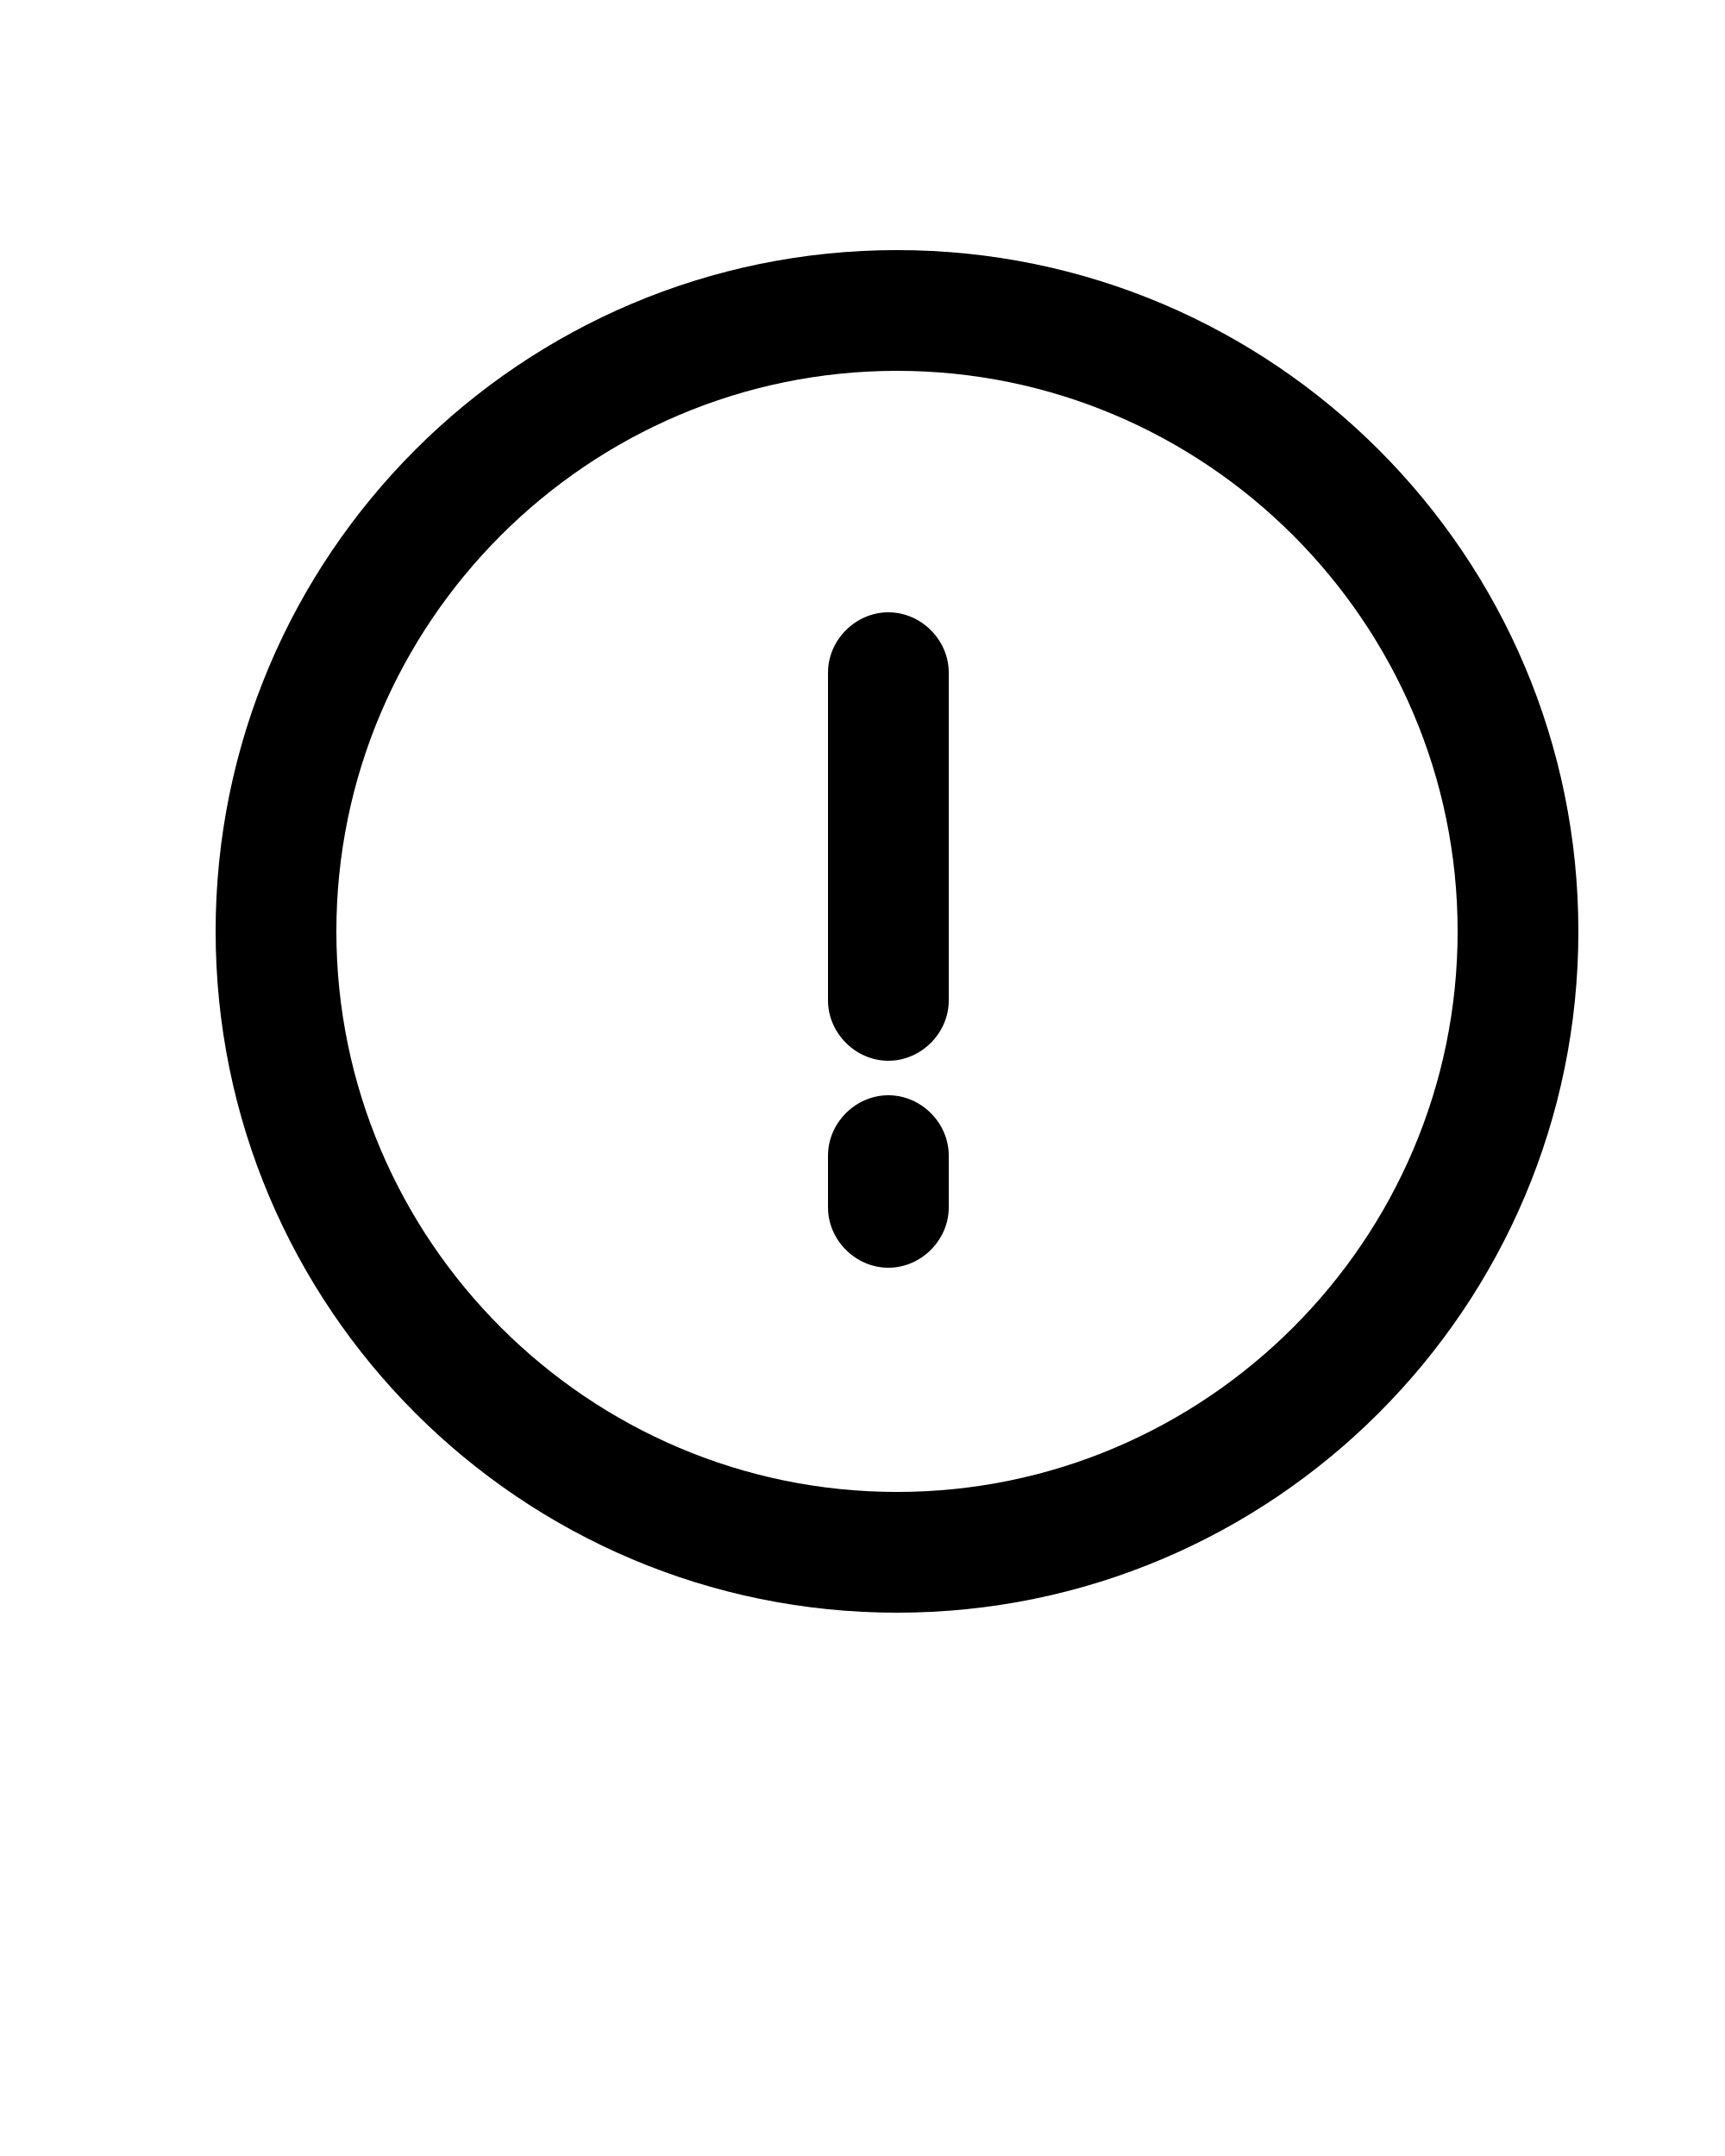
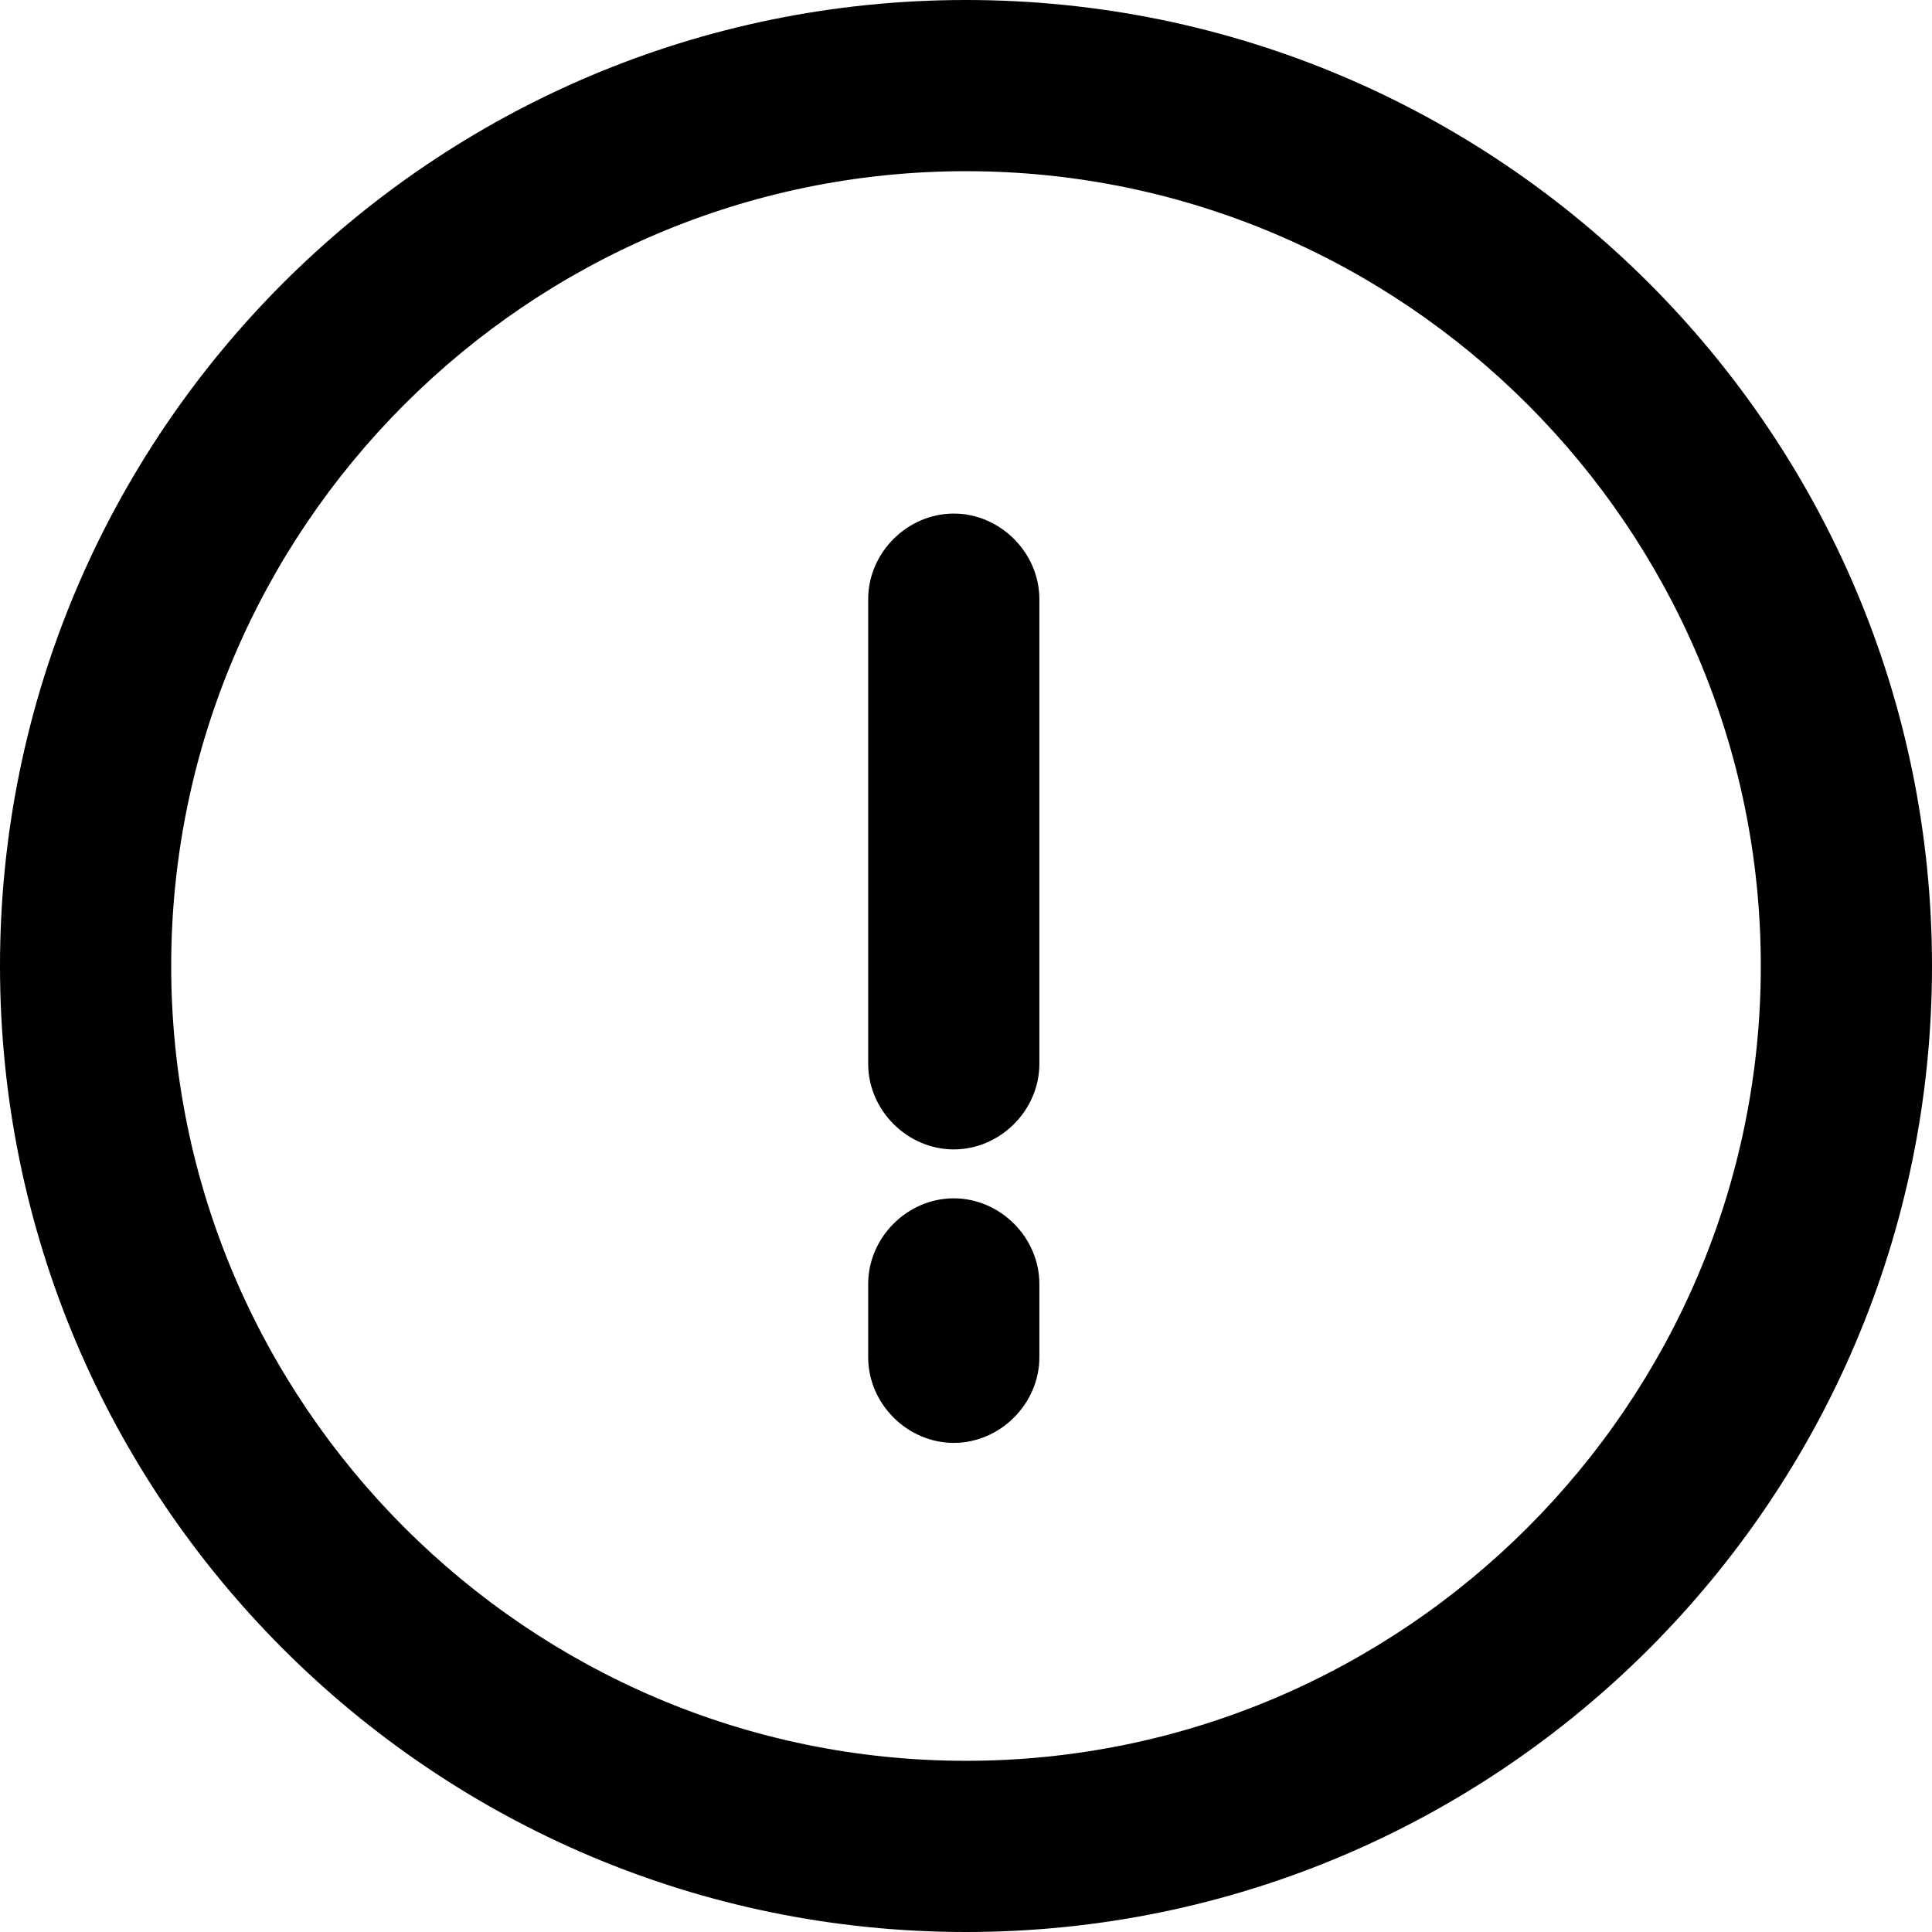
- <svg xmlns="http://www.w3.org/2000/svg" version="1.1" id="Layer_1" x="0px" y="0px" viewBox="-255 334 100 125" style="enable-background:new -255 334 100 125;" xml:space="preserve">
+ <svg xmlns="http://www.w3.org/2000/svg" version="1.1" x="0px" y="0px" width="79px" height="79px" viewBox="0 0 79 79" style="enable-background:new 0 0 79 79;" xml:space="preserve">
+   <defs>
+ </defs>
  <g>
-     <path d="M-203,427.5c21.8,0,39.5-17.7,39.5-39.5s-17.7-39.5-39.5-39.5s-39.5,17.7-39.5,39.5S-224.8,427.5-203,427.5z M-203,355.5   c17.9,0,32.5,14.6,32.5,32.5s-14.6,32.5-32.5,32.5s-32.5-14.6-32.5-32.5S-220.9,355.5-203,355.5z" />
-     <path d="M-203.5,395.5c1.9,0,3.5-1.6,3.5-3.5v-19c0-1.9-1.6-3.5-3.5-3.5s-3.5,1.6-3.5,3.5v19C-207,393.9-205.4,395.5-203.5,395.5z" />
-     <path d="M-203.5,407.5c1.9,0,3.5-1.6,3.5-3.5v-3c0-1.9-1.6-3.5-3.5-3.5s-3.5,1.6-3.5,3.5v3C-207,405.9-205.4,407.5-203.5,407.5z" />
+     <path d="M39.5,79C61.3,79,79,61.3,79,39.5S61.3,0,39.5,0S0,17.7,0,39.5S17.7,79,39.5,79z M39.5,7C57.4,7,72,21.6,72,39.5   S57.4,72,39.5,72S7,57.4,7,39.5S21.6,7,39.5,7z" />
+     <path d="M39,47c1.9,0,3.5-1.6,3.5-3.5v-19c0-1.9-1.6-3.5-3.5-3.5s-3.5,1.6-3.5,3.5v19C35.5,45.4,37.1,47,39,47z" />
+     <path d="M39,59c1.9,0,3.5-1.6,3.5-3.5v-3c0-1.9-1.6-3.5-3.5-3.5s-3.5,1.6-3.5,3.5v3C35.5,57.4,37.1,59,39,59z" />
  </g>
</svg>
